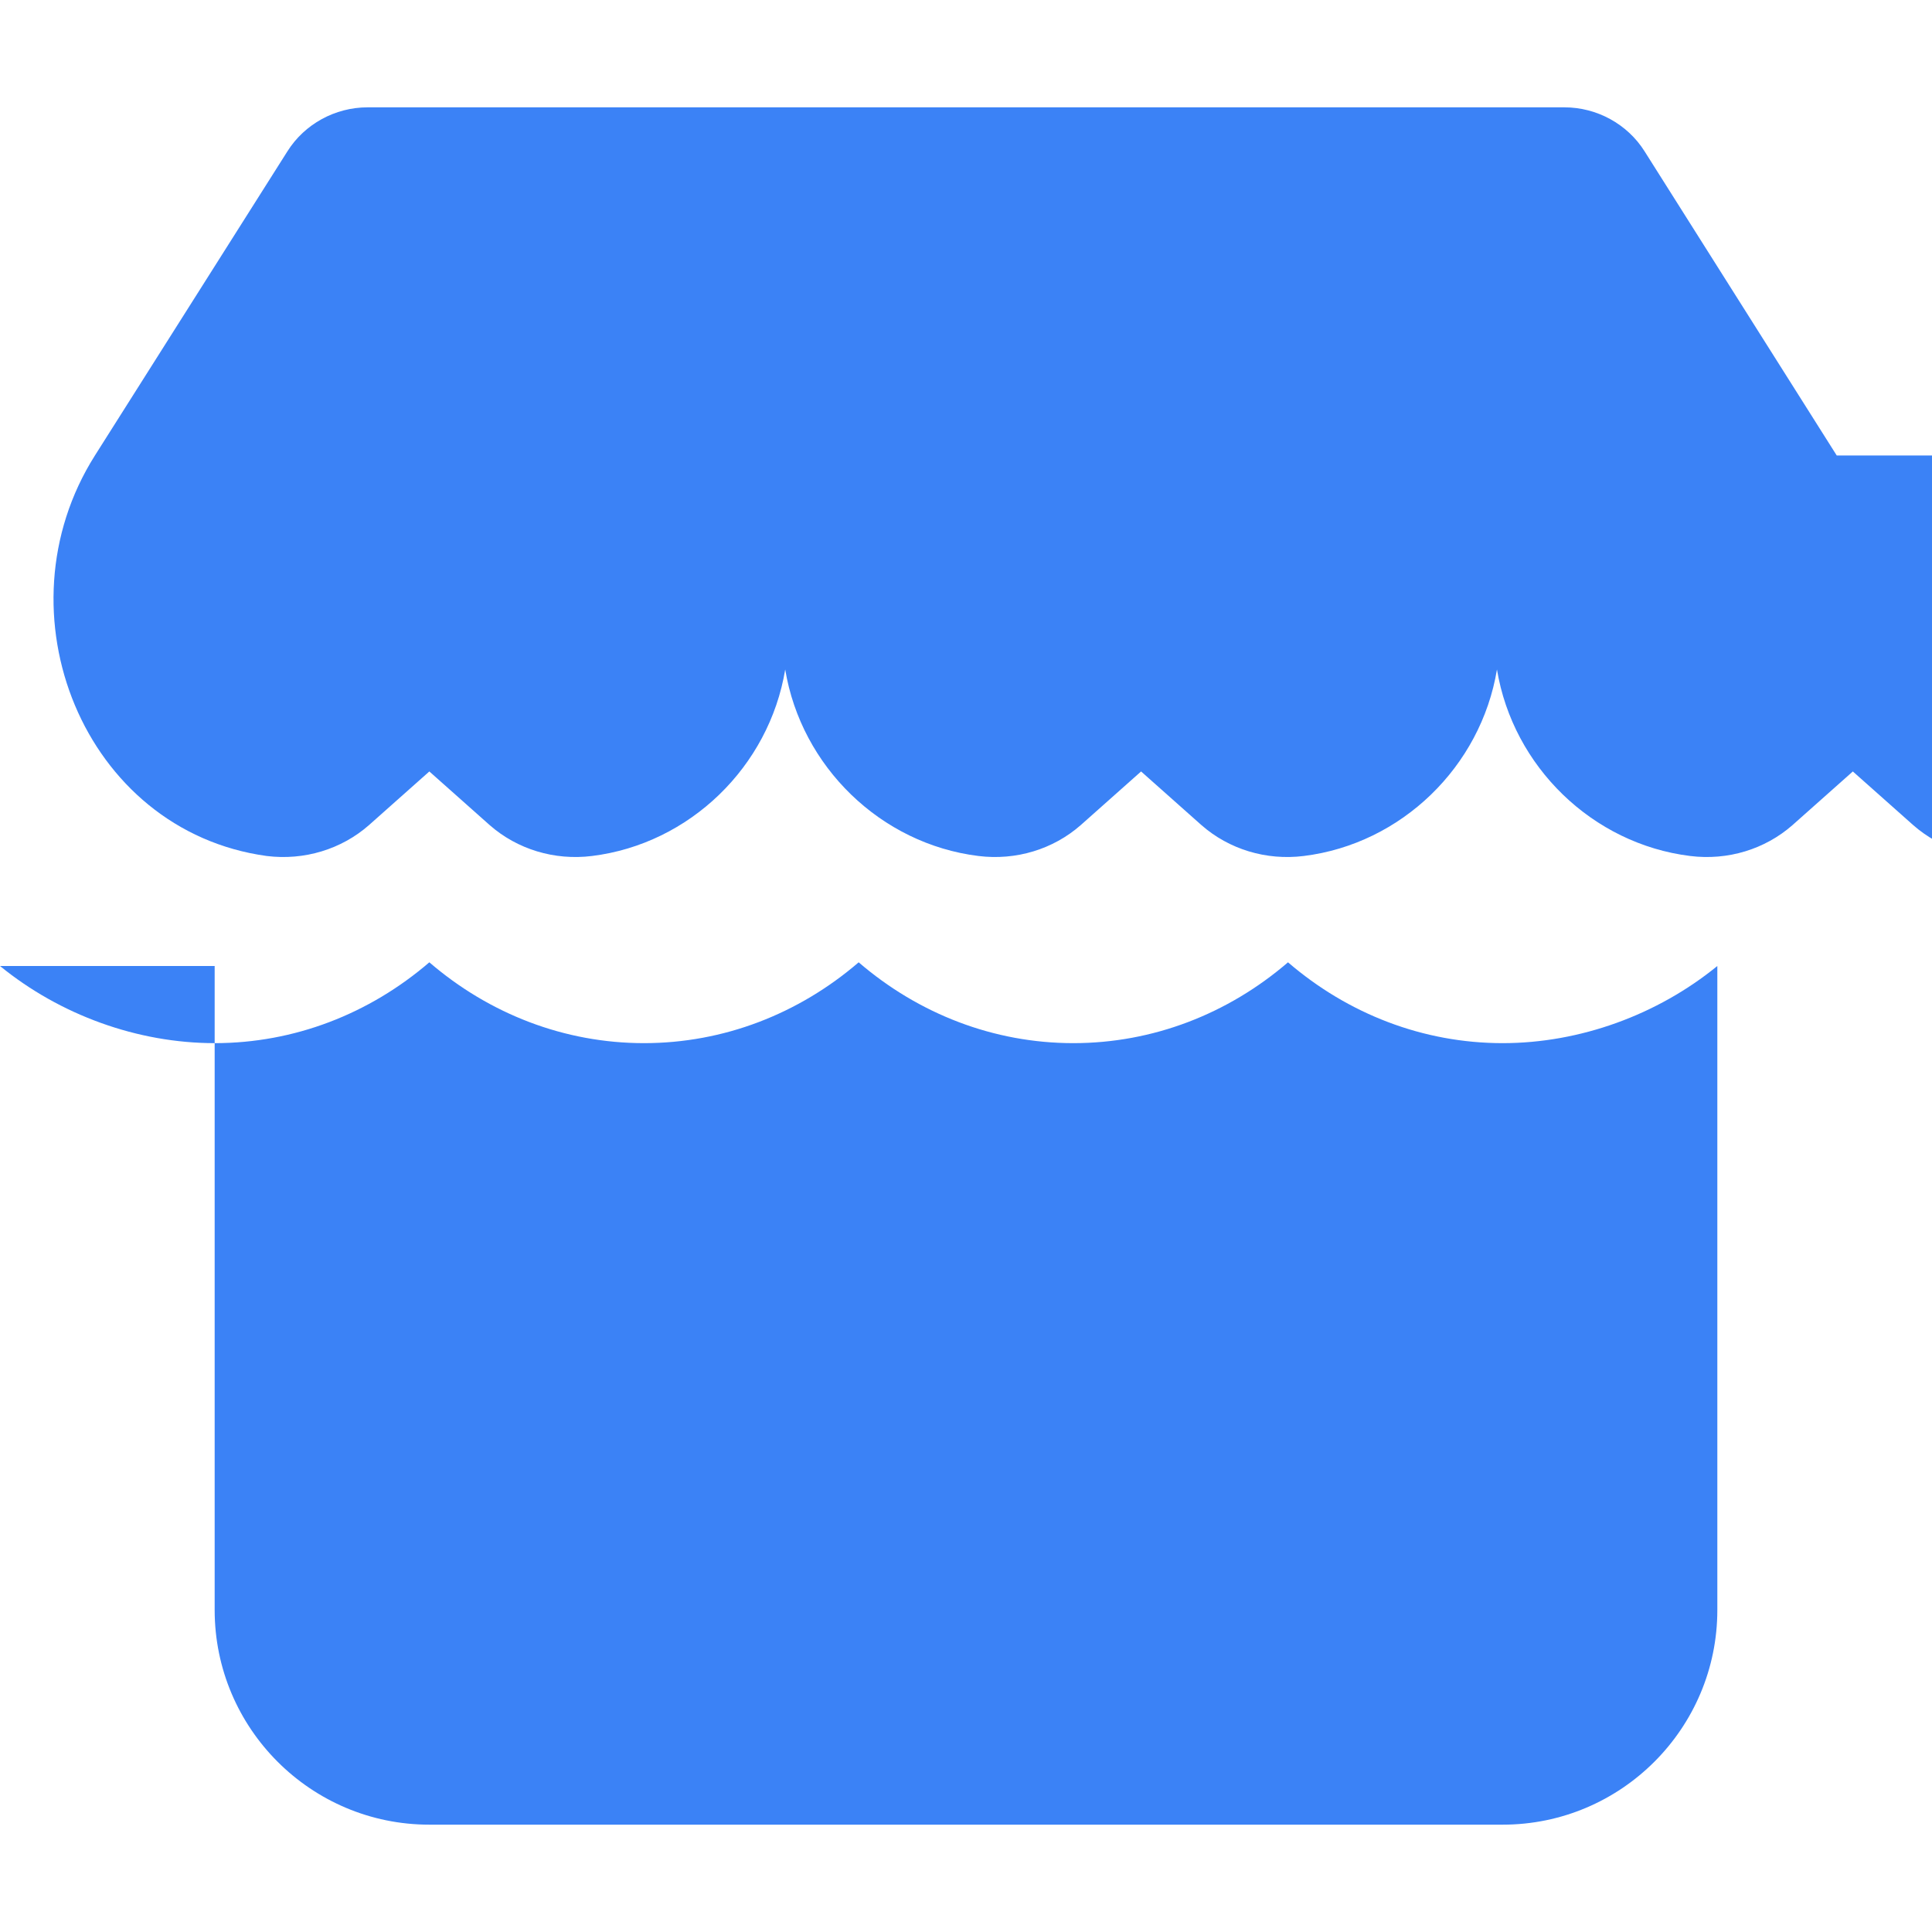
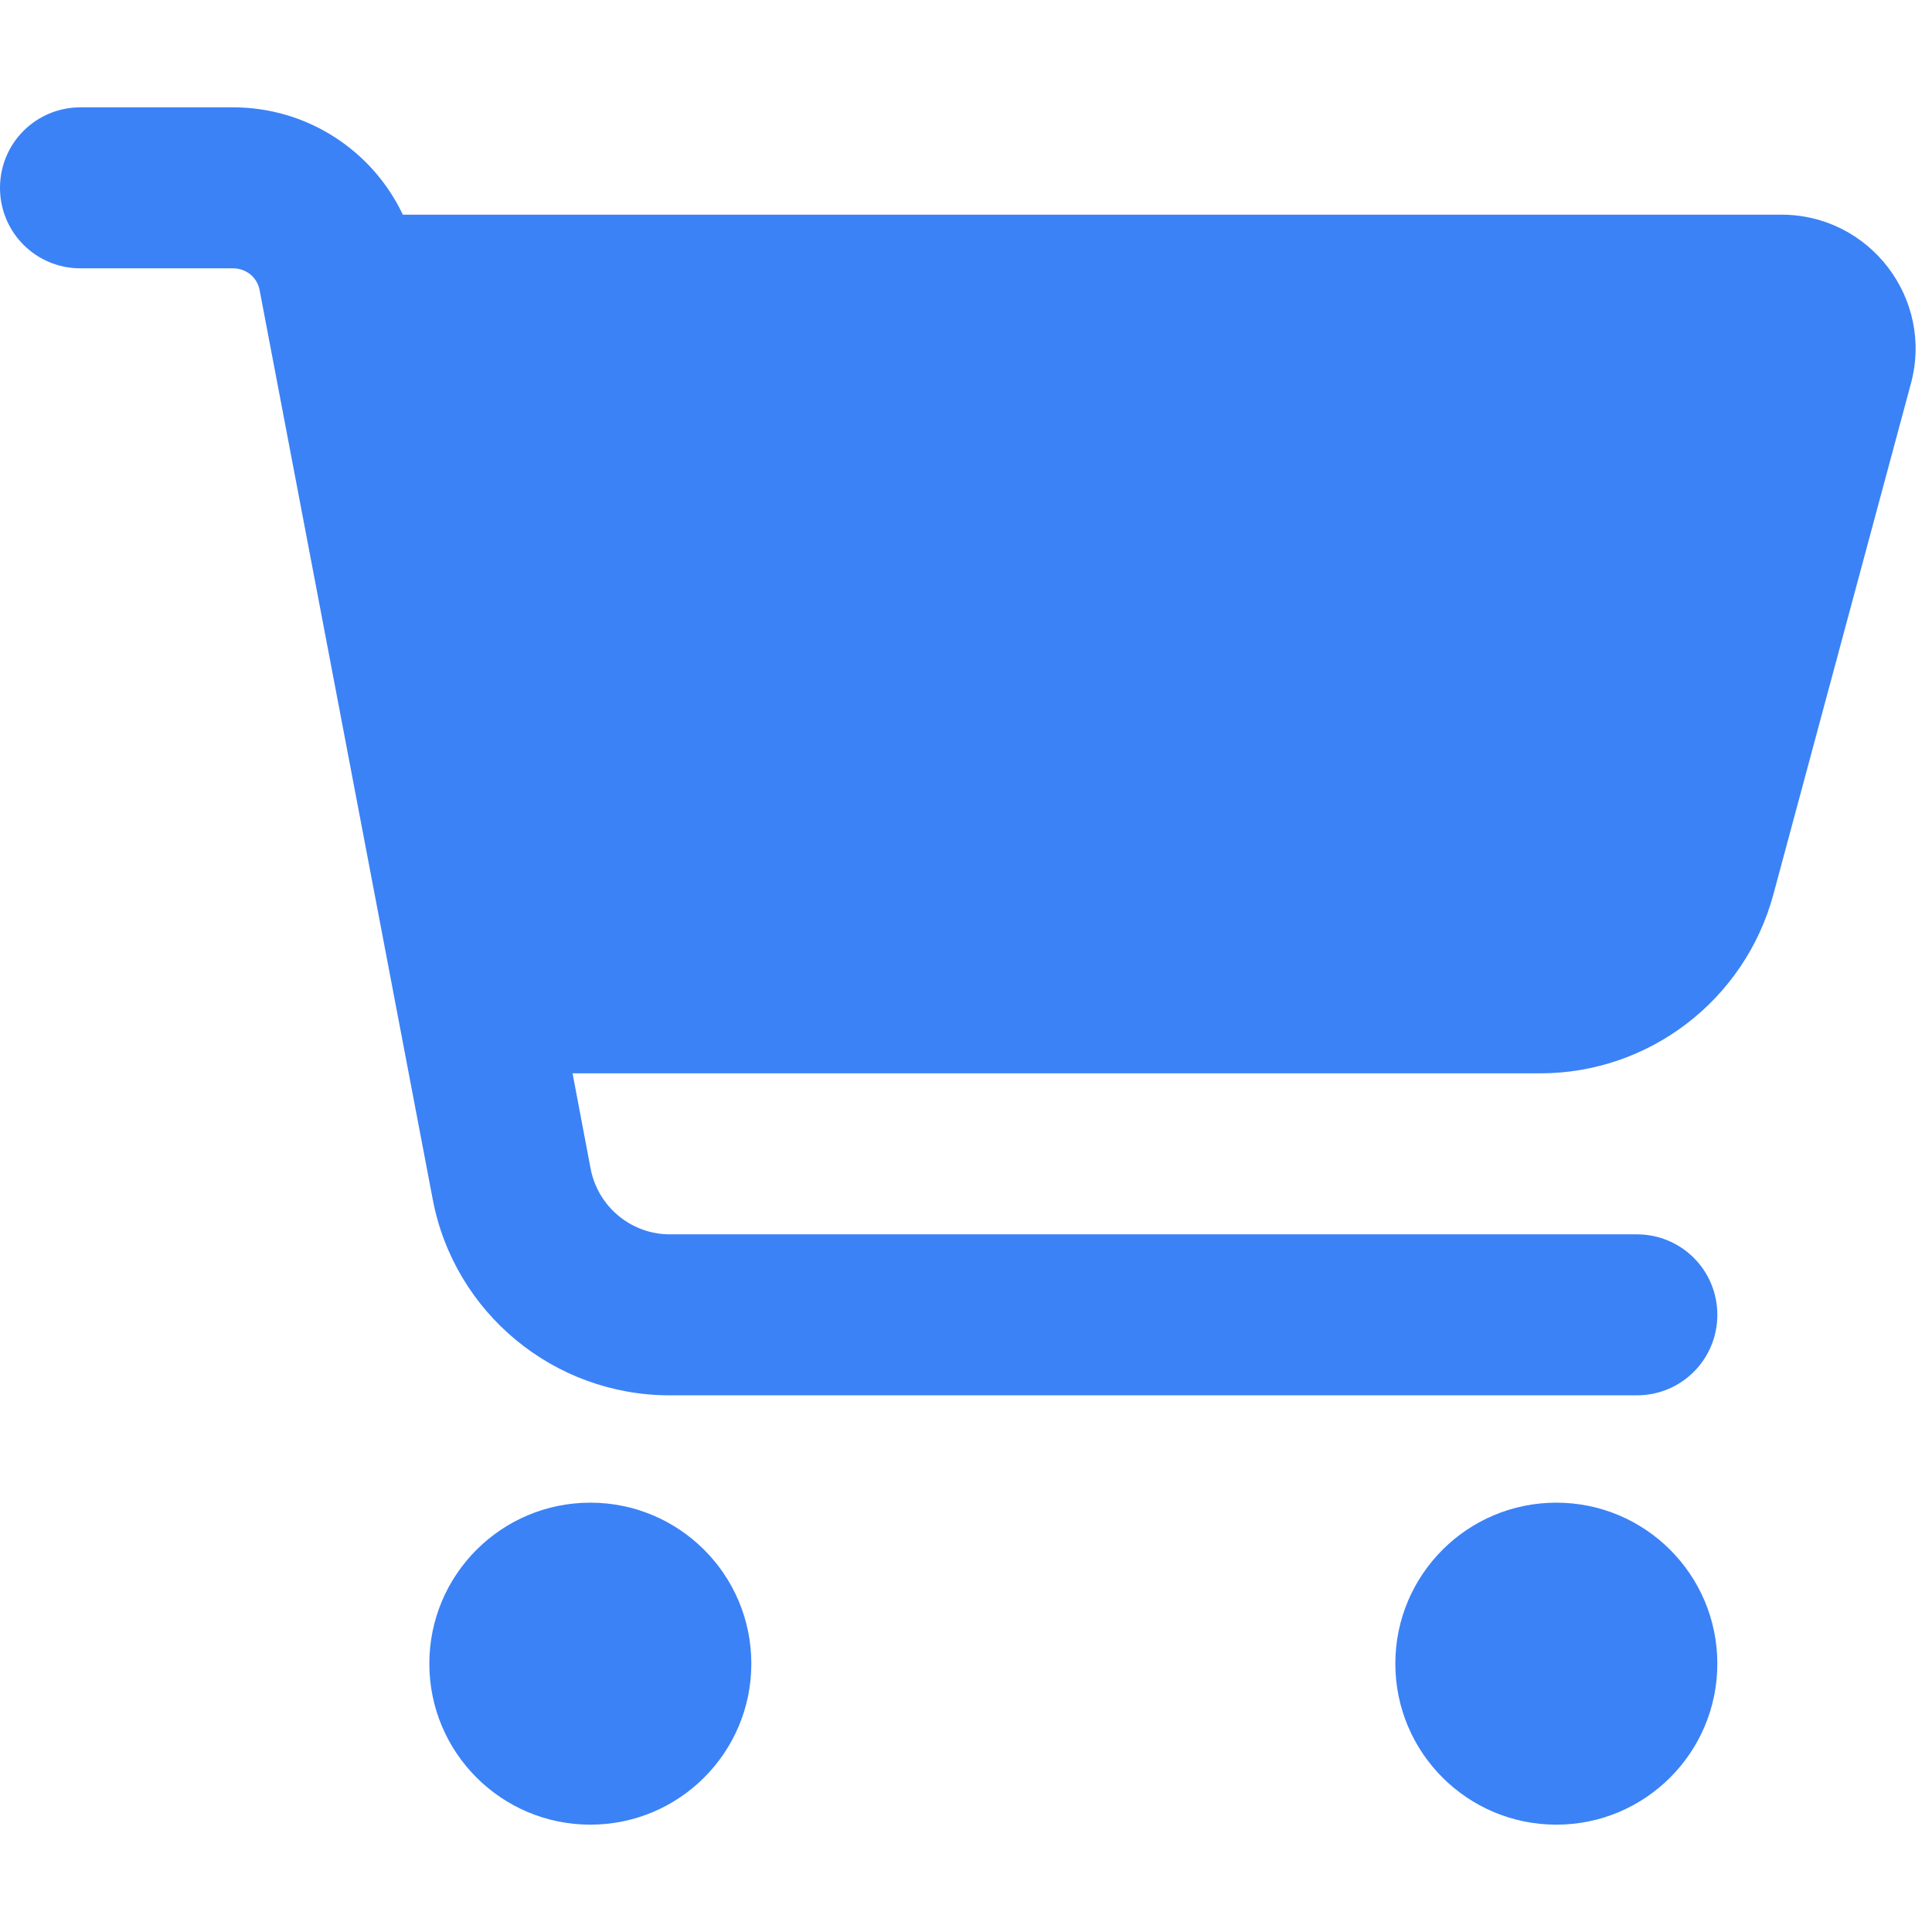
<svg xmlns="http://www.w3.org/2000/svg" viewBox="0 0 576 512" fill="#3b82f6" width="512" height="512">
-   <path d="M547.6 103.8L490.3 13.1C485.2 5 476.1 0 466.4 0H109.6C99.9 0 90.8 5 85.7 13.1L28.3 103.8c-29.6 46.8-3.4 111.9 51.2 119.4c11.2 1.4 22.3-2 30.5-9.2L128 198l18 16c8.2 7.2 19.3 10.6 30.5 9.2c29.1-3.6 52.8-26.6 57.6-55.6c4.8 29 28.5 52 57.6 55.6c11.2 1.4 22.3-2 30.5-9.2l18-16l18 16c8.2 7.2 19.3 10.6 30.5 9.2c29.1-3.6 52.8-26.6 57.6-55.6c4.8 29 28.5 52 57.6 55.6c11.2 1.4 22.3-2 30.5-9.2l18-16l18 16c8.2 7.2 19.3 10.6 30.5 9.2c54.6-7.5 80.8-72.6 51.2-119.4zM64 256v192c0 35.3 28.7 64 64 64h320c35.3 0 64-28.7 64-64V256c-17.9 14.6-41 23-64 23c-23.7 0-46.1-8.7-64-24.1c-17.9 15.4-40.3 24.1-64 24.1s-46.1-8.7-64-24.1c-17.9 15.4-40.3 24.1-64 24.1s-46.1-8.7-64-24.1c-17.9 15.4-40.3 24.1-64 24.1c-23 0-46.1-8.4-64-23z" />
+   <path d="M0 24C0 10.7 10.7 0 24 0H69.5c22 0 41.5 12.8 50.6 32h411c26.3 0 45.5 25 38.6 50.4l-41 152.3c-8.5 31.4-37 53.3-69.5 53.3H170.7l5.4 28.5c2.2 11.3 12.1 19.5 23.6 19.5H488c13.3 0 24 10.7 24 24s-10.7 24-24 24H199.7c-34.6 0-64.3-24.6-70.7-58.5L77.4 54.5c-.7-3.8-4-6.5-7.9-6.5H24C10.7 48 0 37.3 0 24zM128 464a48 48 0 1 1 96 0 48 48 0 1 1 -96 0zm336-48a48 48 0 1 1 0 96 48 48 0 1 1 0-96z" />
</svg>
